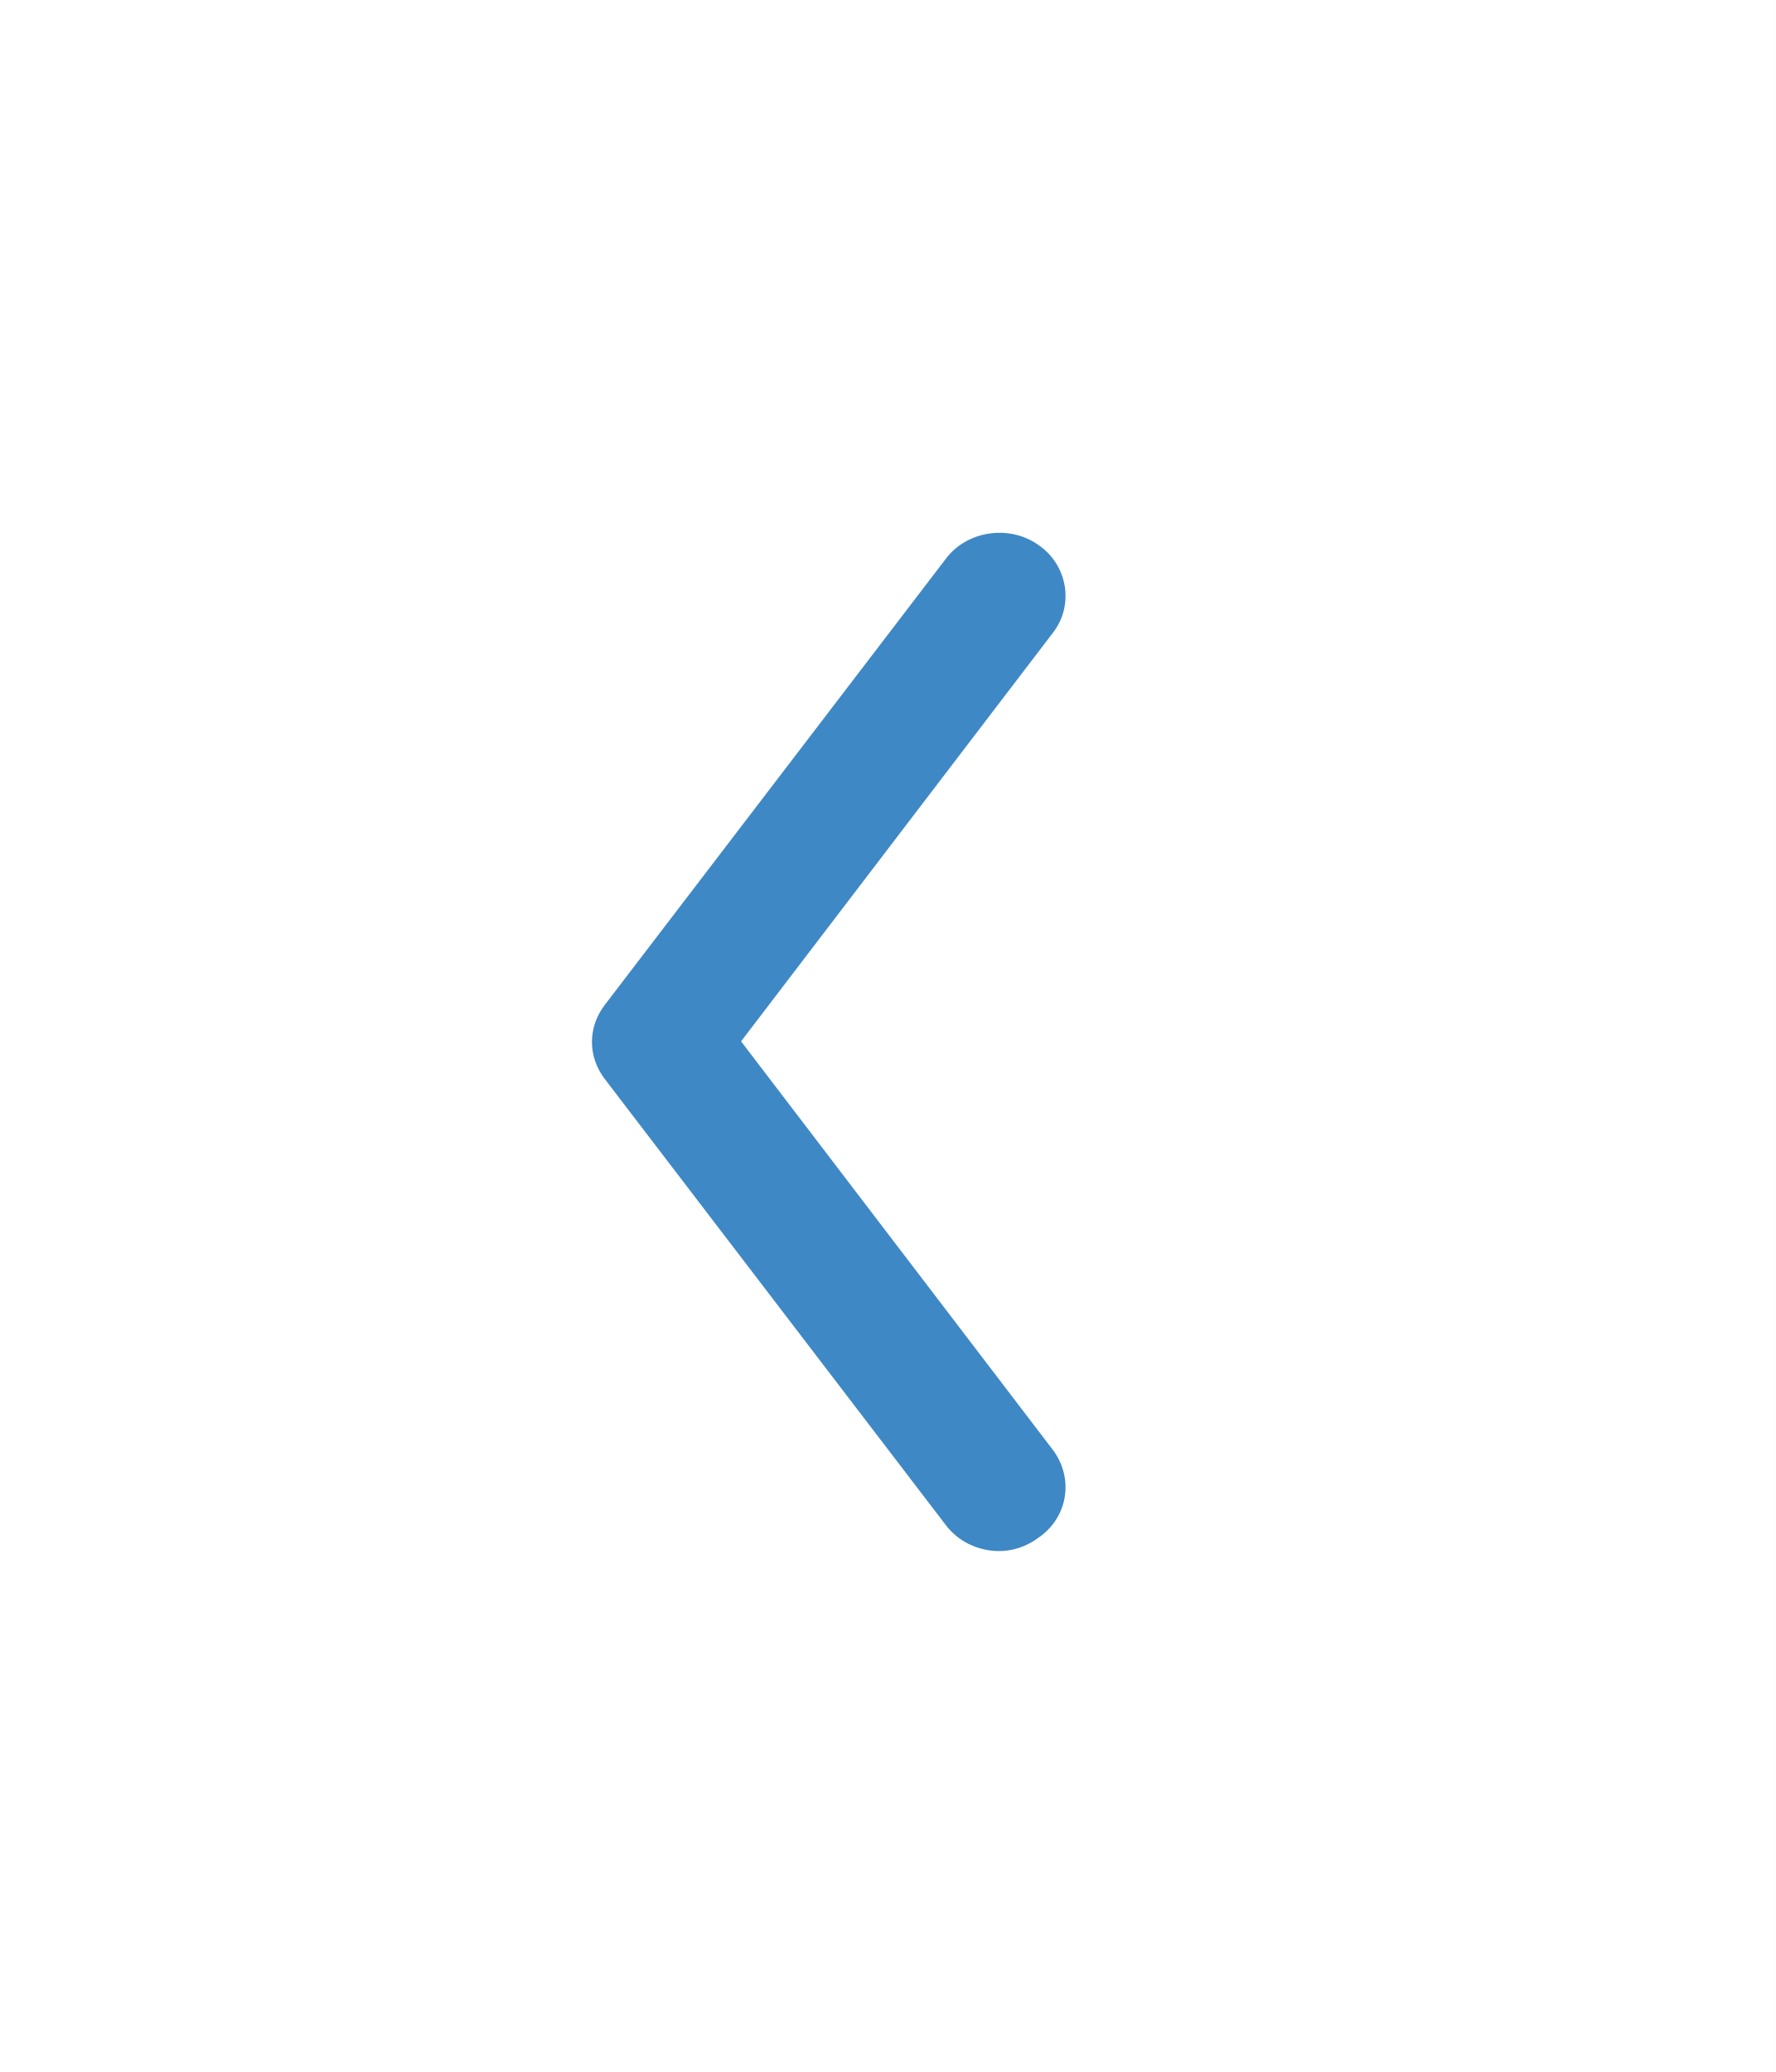
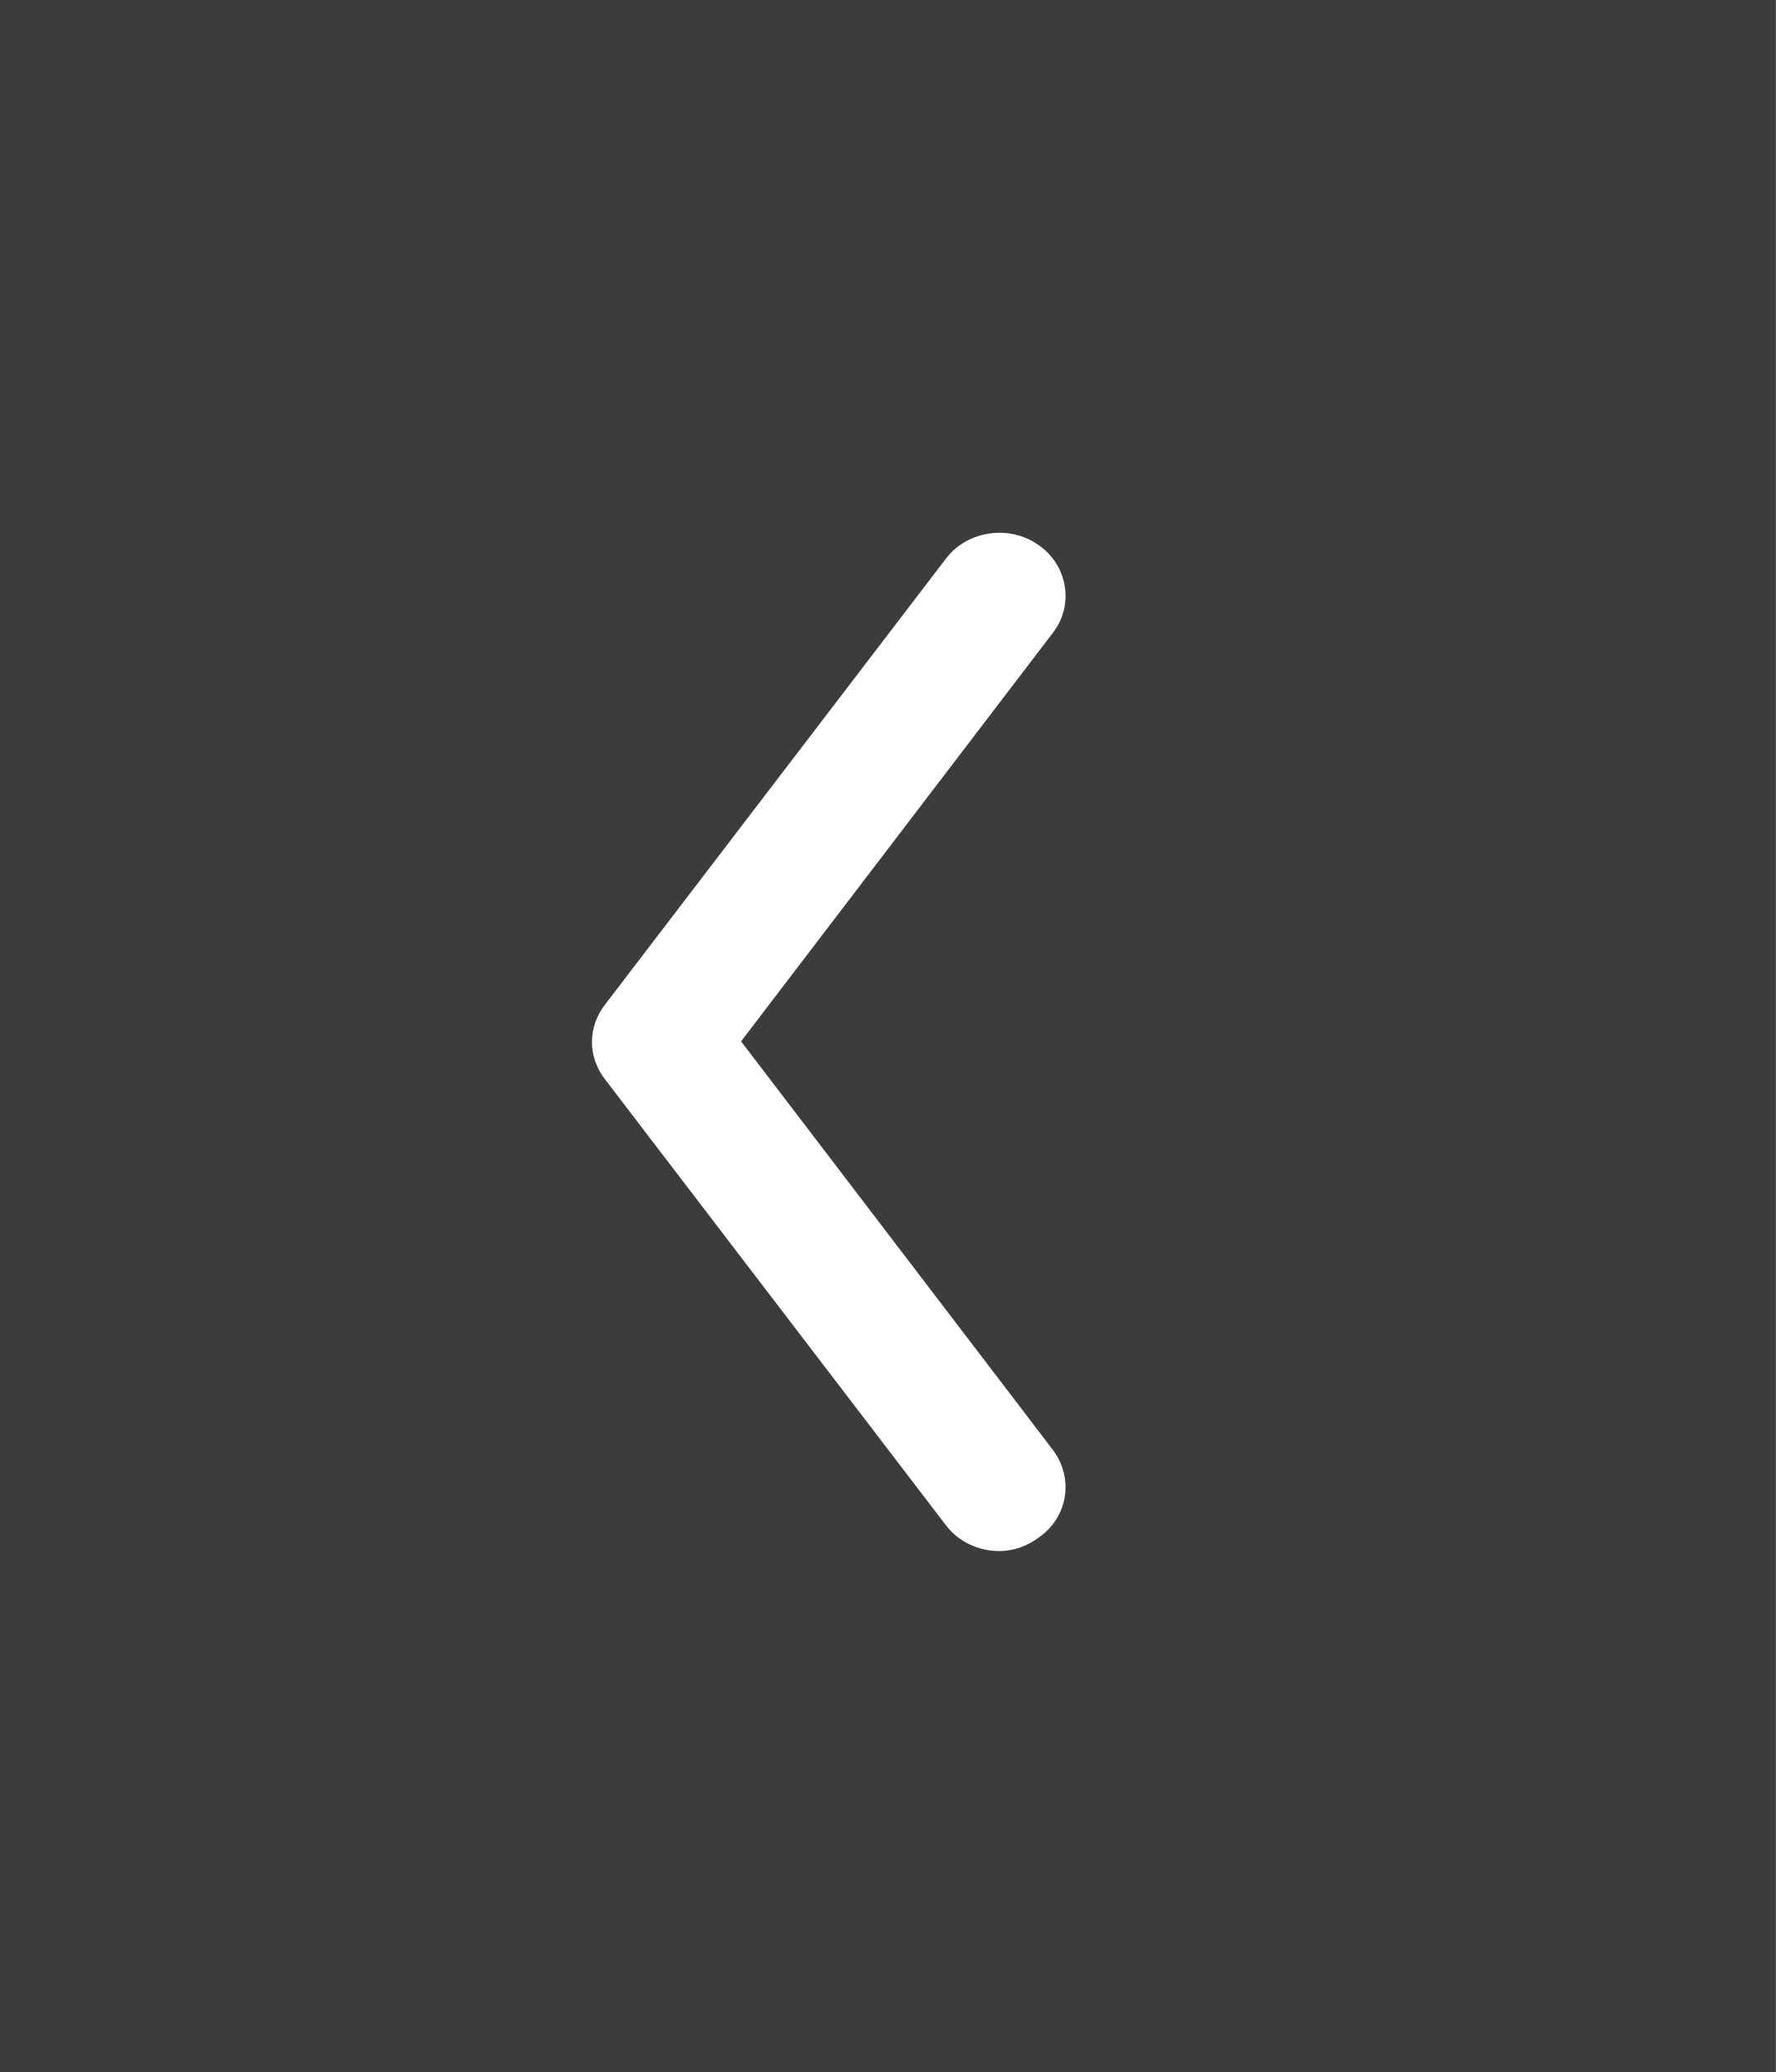
<svg xmlns="http://www.w3.org/2000/svg" width="60" height="70" viewBox="0 0 60 70" fill="none">
-   <rect width="60" height="70" fill="white" />
-   <path d="M33.764 52.401C33.048 52.401 32.373 52.08 31.951 51.518L20.443 36.466C19.852 35.703 19.852 34.7 20.443 33.937L31.951 18.884C32.668 17.921 34.102 17.72 35.071 18.403C36.083 19.085 36.294 20.45 35.577 21.373L25.038 35.181L35.577 48.989C36.294 49.953 36.083 51.277 35.071 51.96C34.692 52.241 34.228 52.401 33.764 52.401Z" fill="#3E88C6" />
+   <rect width="60" height="70" fill="#3d3c3b" />
+   <path d="M33.764 52.401C33.048 52.401 32.373 52.08 31.951 51.518L20.443 36.466C19.852 35.703 19.852 34.7 20.443 33.937L31.951 18.884C32.668 17.921 34.102 17.72 35.071 18.403C36.083 19.085 36.294 20.45 35.577 21.373L25.038 35.181L35.577 48.989C36.294 49.953 36.083 51.277 35.071 51.96C34.692 52.241 34.228 52.401 33.764 52.401Z" fill="#ffffff" />
</svg>
